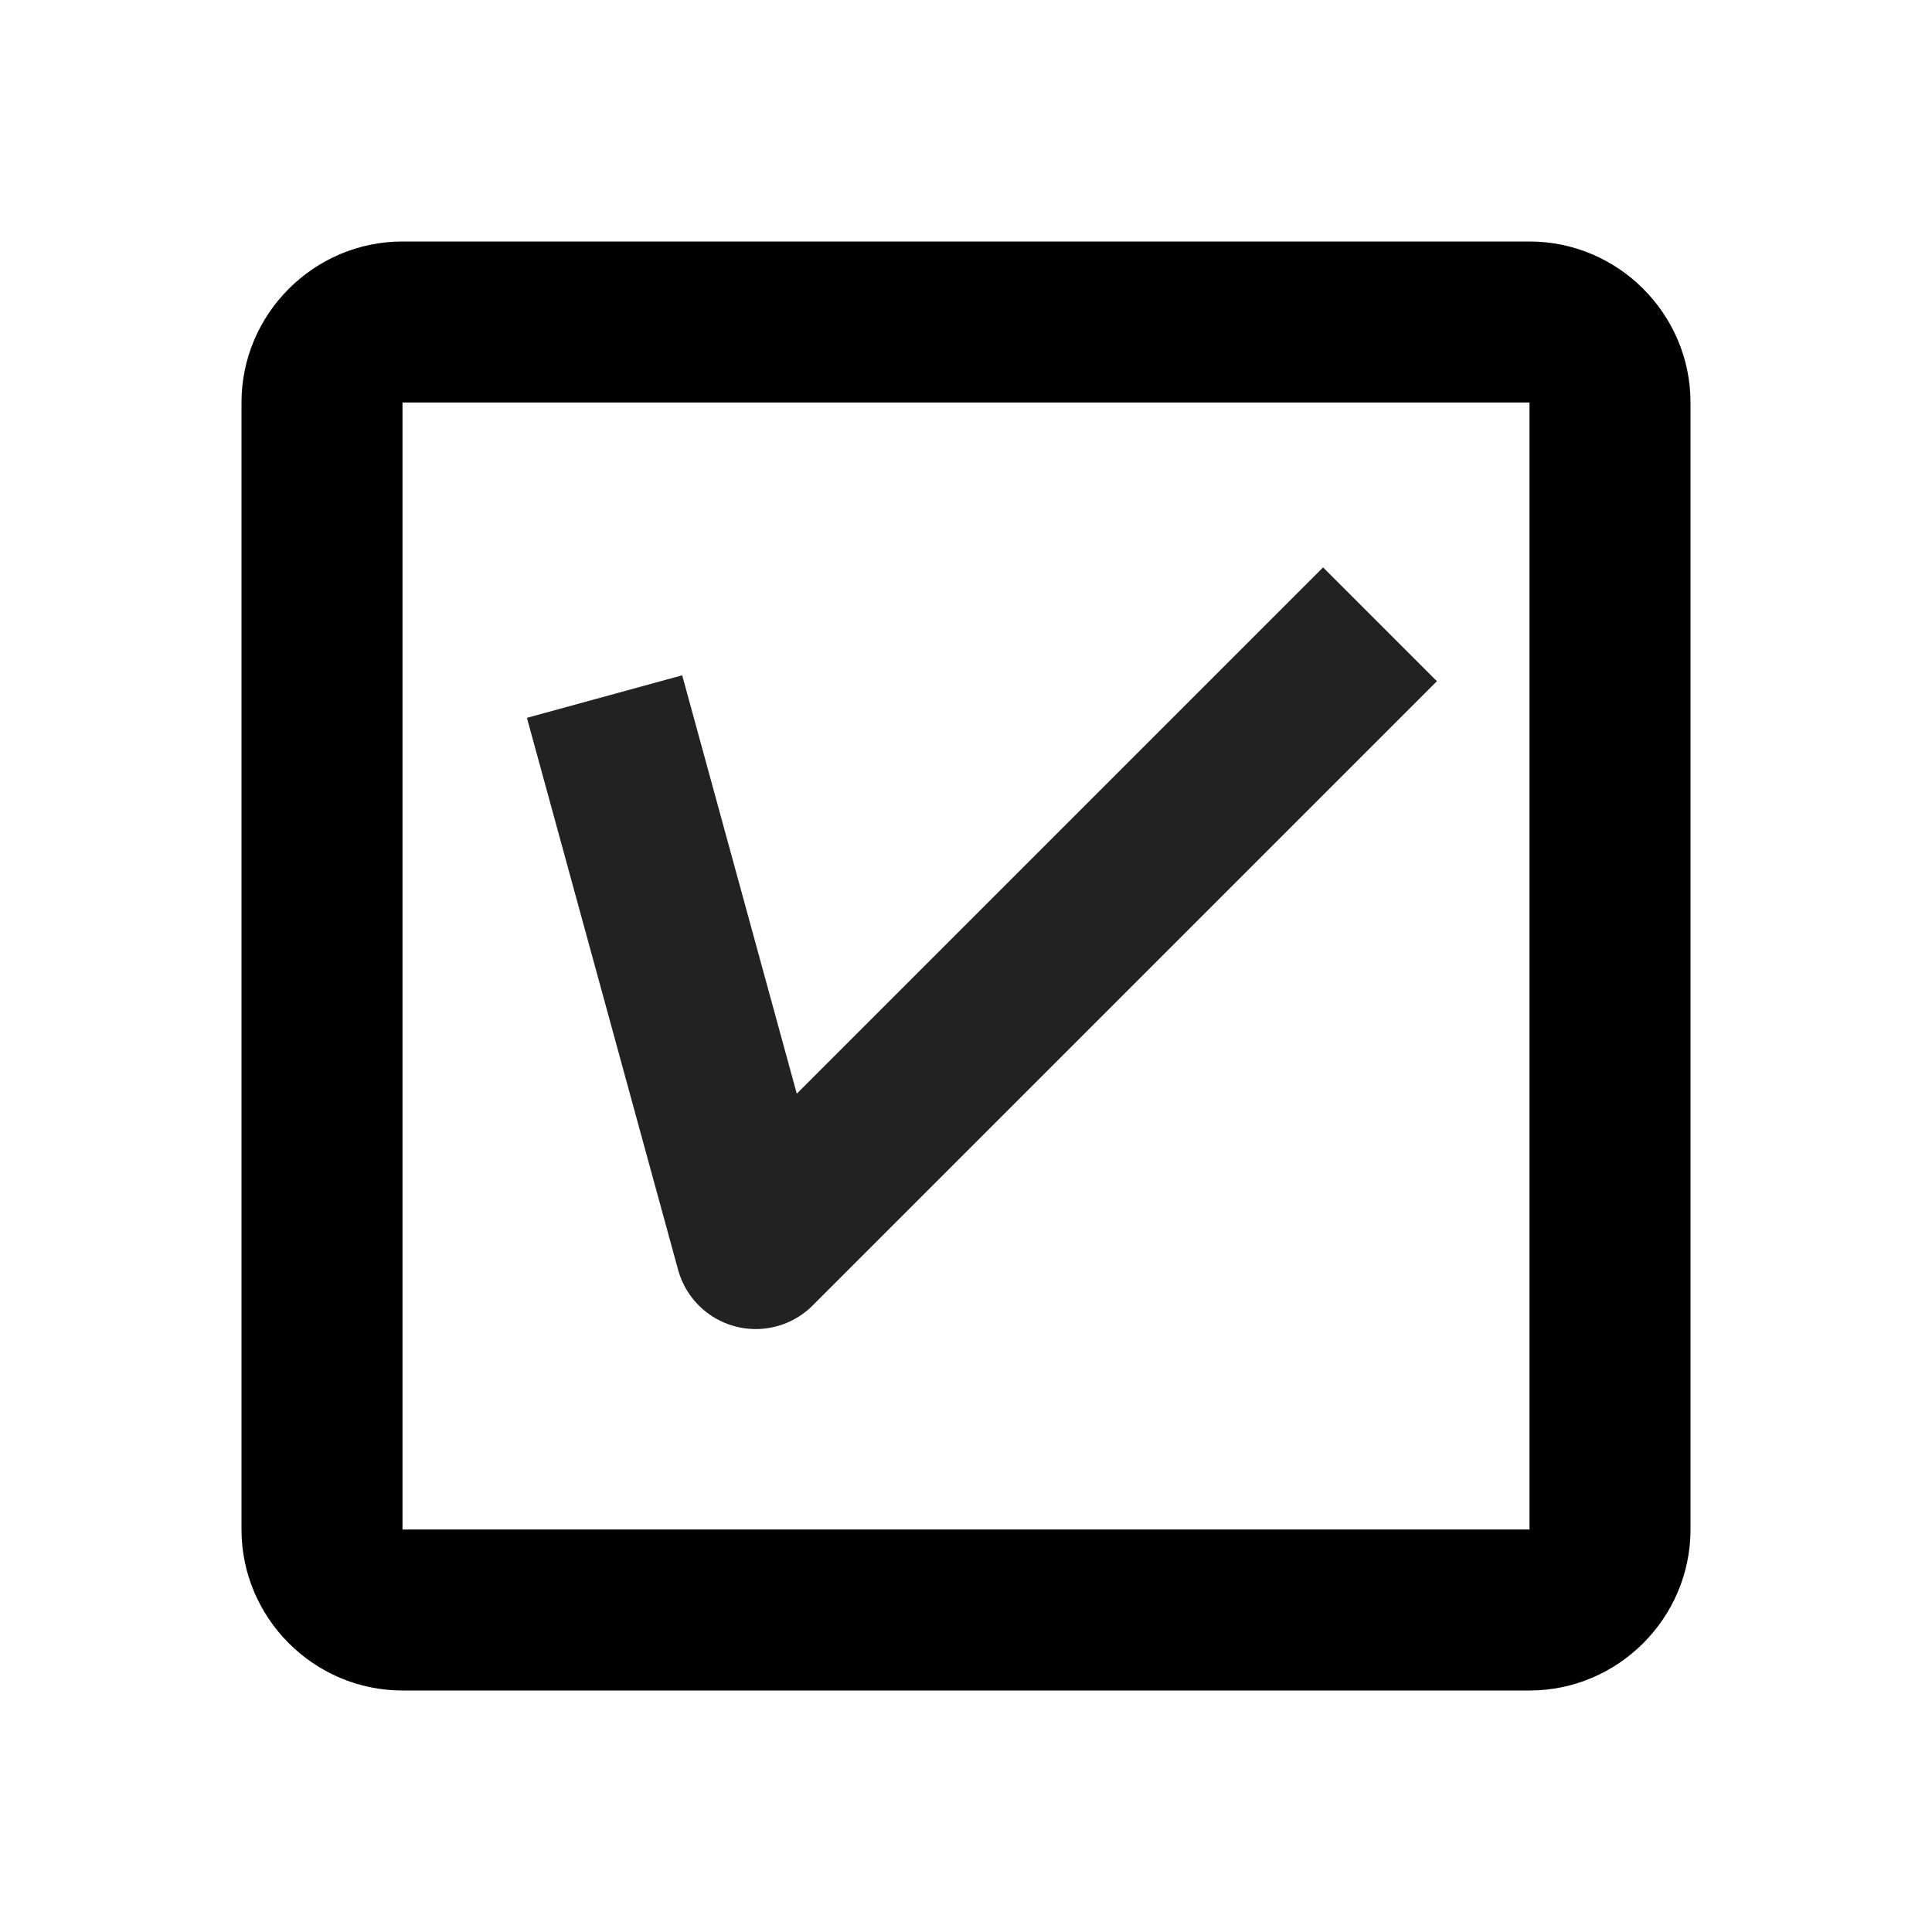
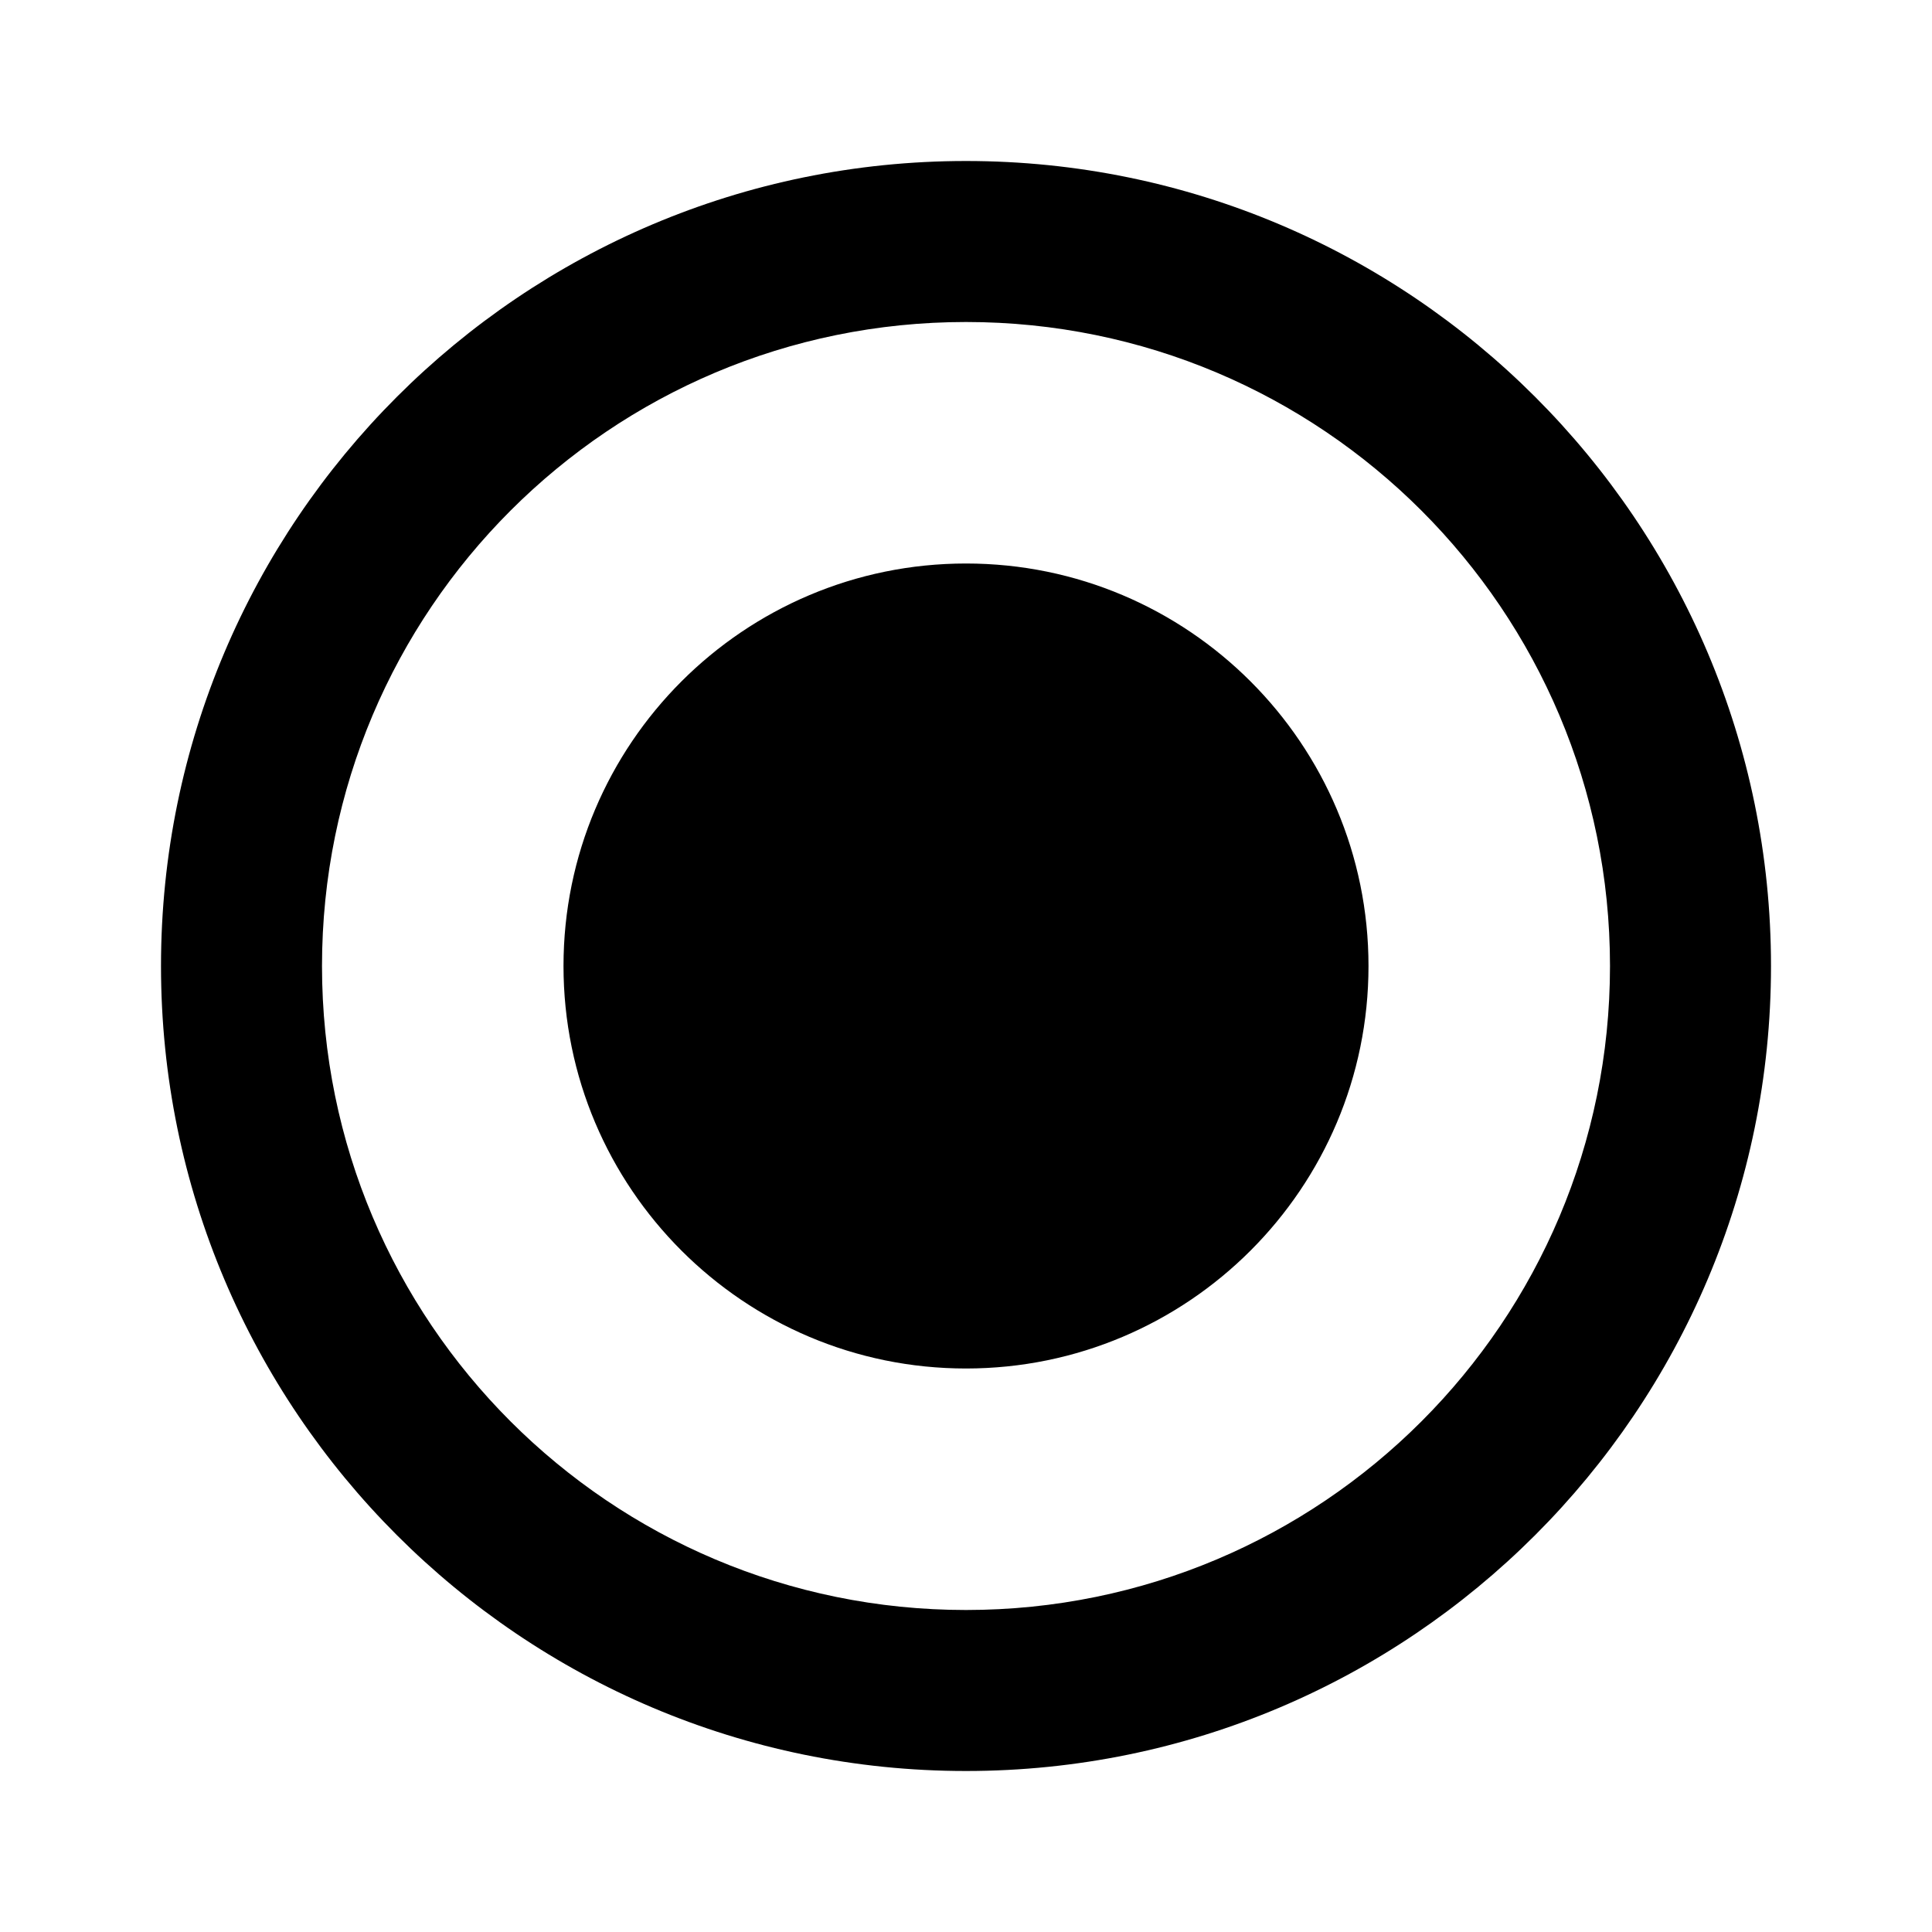
- <svg xmlns="http://www.w3.org/2000/svg" height="24" width="24" style="">
-   <rect id="backgroundrect" width="100%" height="100%" x="0" y="0" fill="none" stroke="none" class="" style="" />
-   <g class="currentLayer" style="">
-     <path d="M0,0 h24 v24 H0 z" fill="none" id="svg_1" class="" />
-     <path d="M19,3 H5 c-1.1,0 -2,0.9 -2,2 v14 c0,1.1 0.9,2 2,2 h14 c1.1,0 2,-0.9 2,-2 V5 c0,-1.1 -0.9,-2 -2,-2 zm0,16 H5 V5 h14 v14 z" id="svg_2" class="" />
-     <path fill="none" fill-opacity="1" stroke="#222222" stroke-opacity="1" stroke-width="2" stroke-dasharray="none" stroke-linejoin="round" stroke-linecap="butt" stroke-dashoffset="" fill-rule="nonzero" opacity="1" marker-start="" marker-mid="" marker-end="" id="svg_3" d="M 7.51 8.653 L 9.388 15.51 L 17.143 7.755" style="color: rgb(0, 0, 0);" />
-   </g>
+ <svg xmlns="http://www.w3.org/2000/svg" height="24" viewBox="0 0 24 24" width="24">
+   <path d="M0 0h24v24H0z" fill="none" />
+   <path d="M12 7c-2.76 0-5 2.24-5 5s2.24 5 5 5 5-2.24 5-5-2.24-5-5-5zm0-5C6.48 2 2 6.48 2 12s4.48 10 10 10 10-4.48 10-10S17.52 2 12 2zm0 18c-4.42 0-8-3.58-8-8s3.58-8 8-8 8 3.58 8 8-3.58 8-8 8z" />
</svg>
